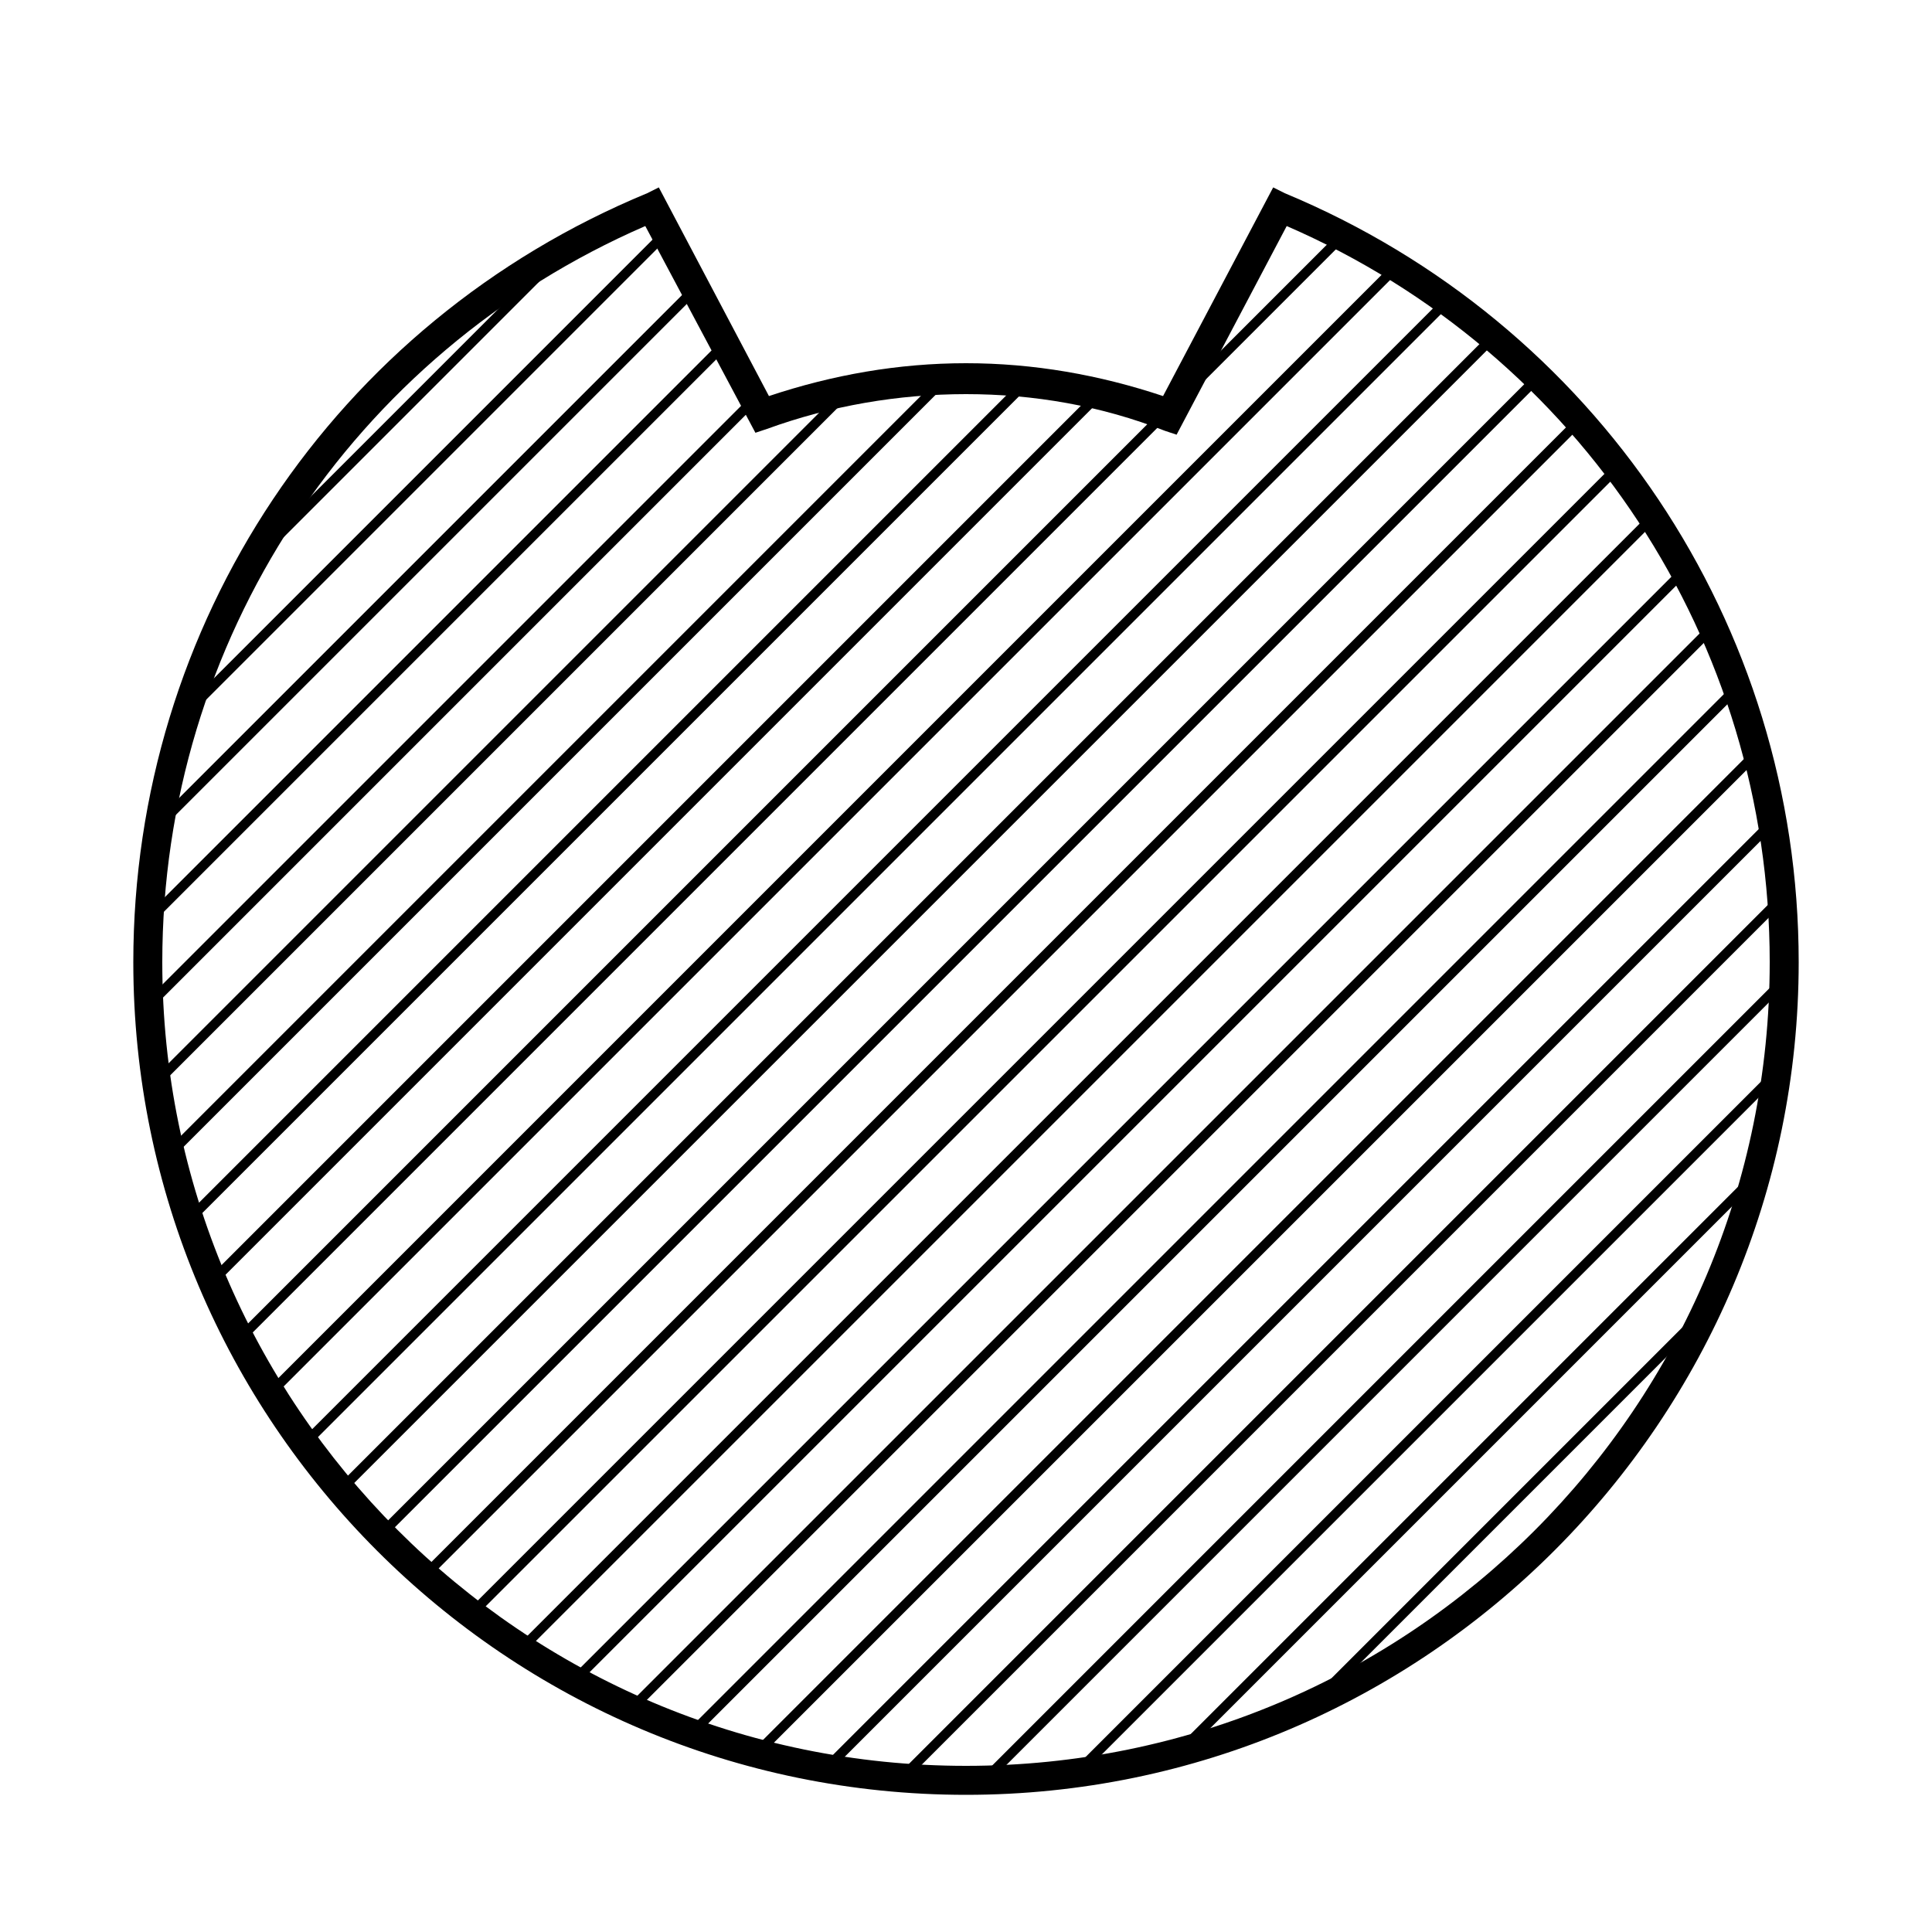
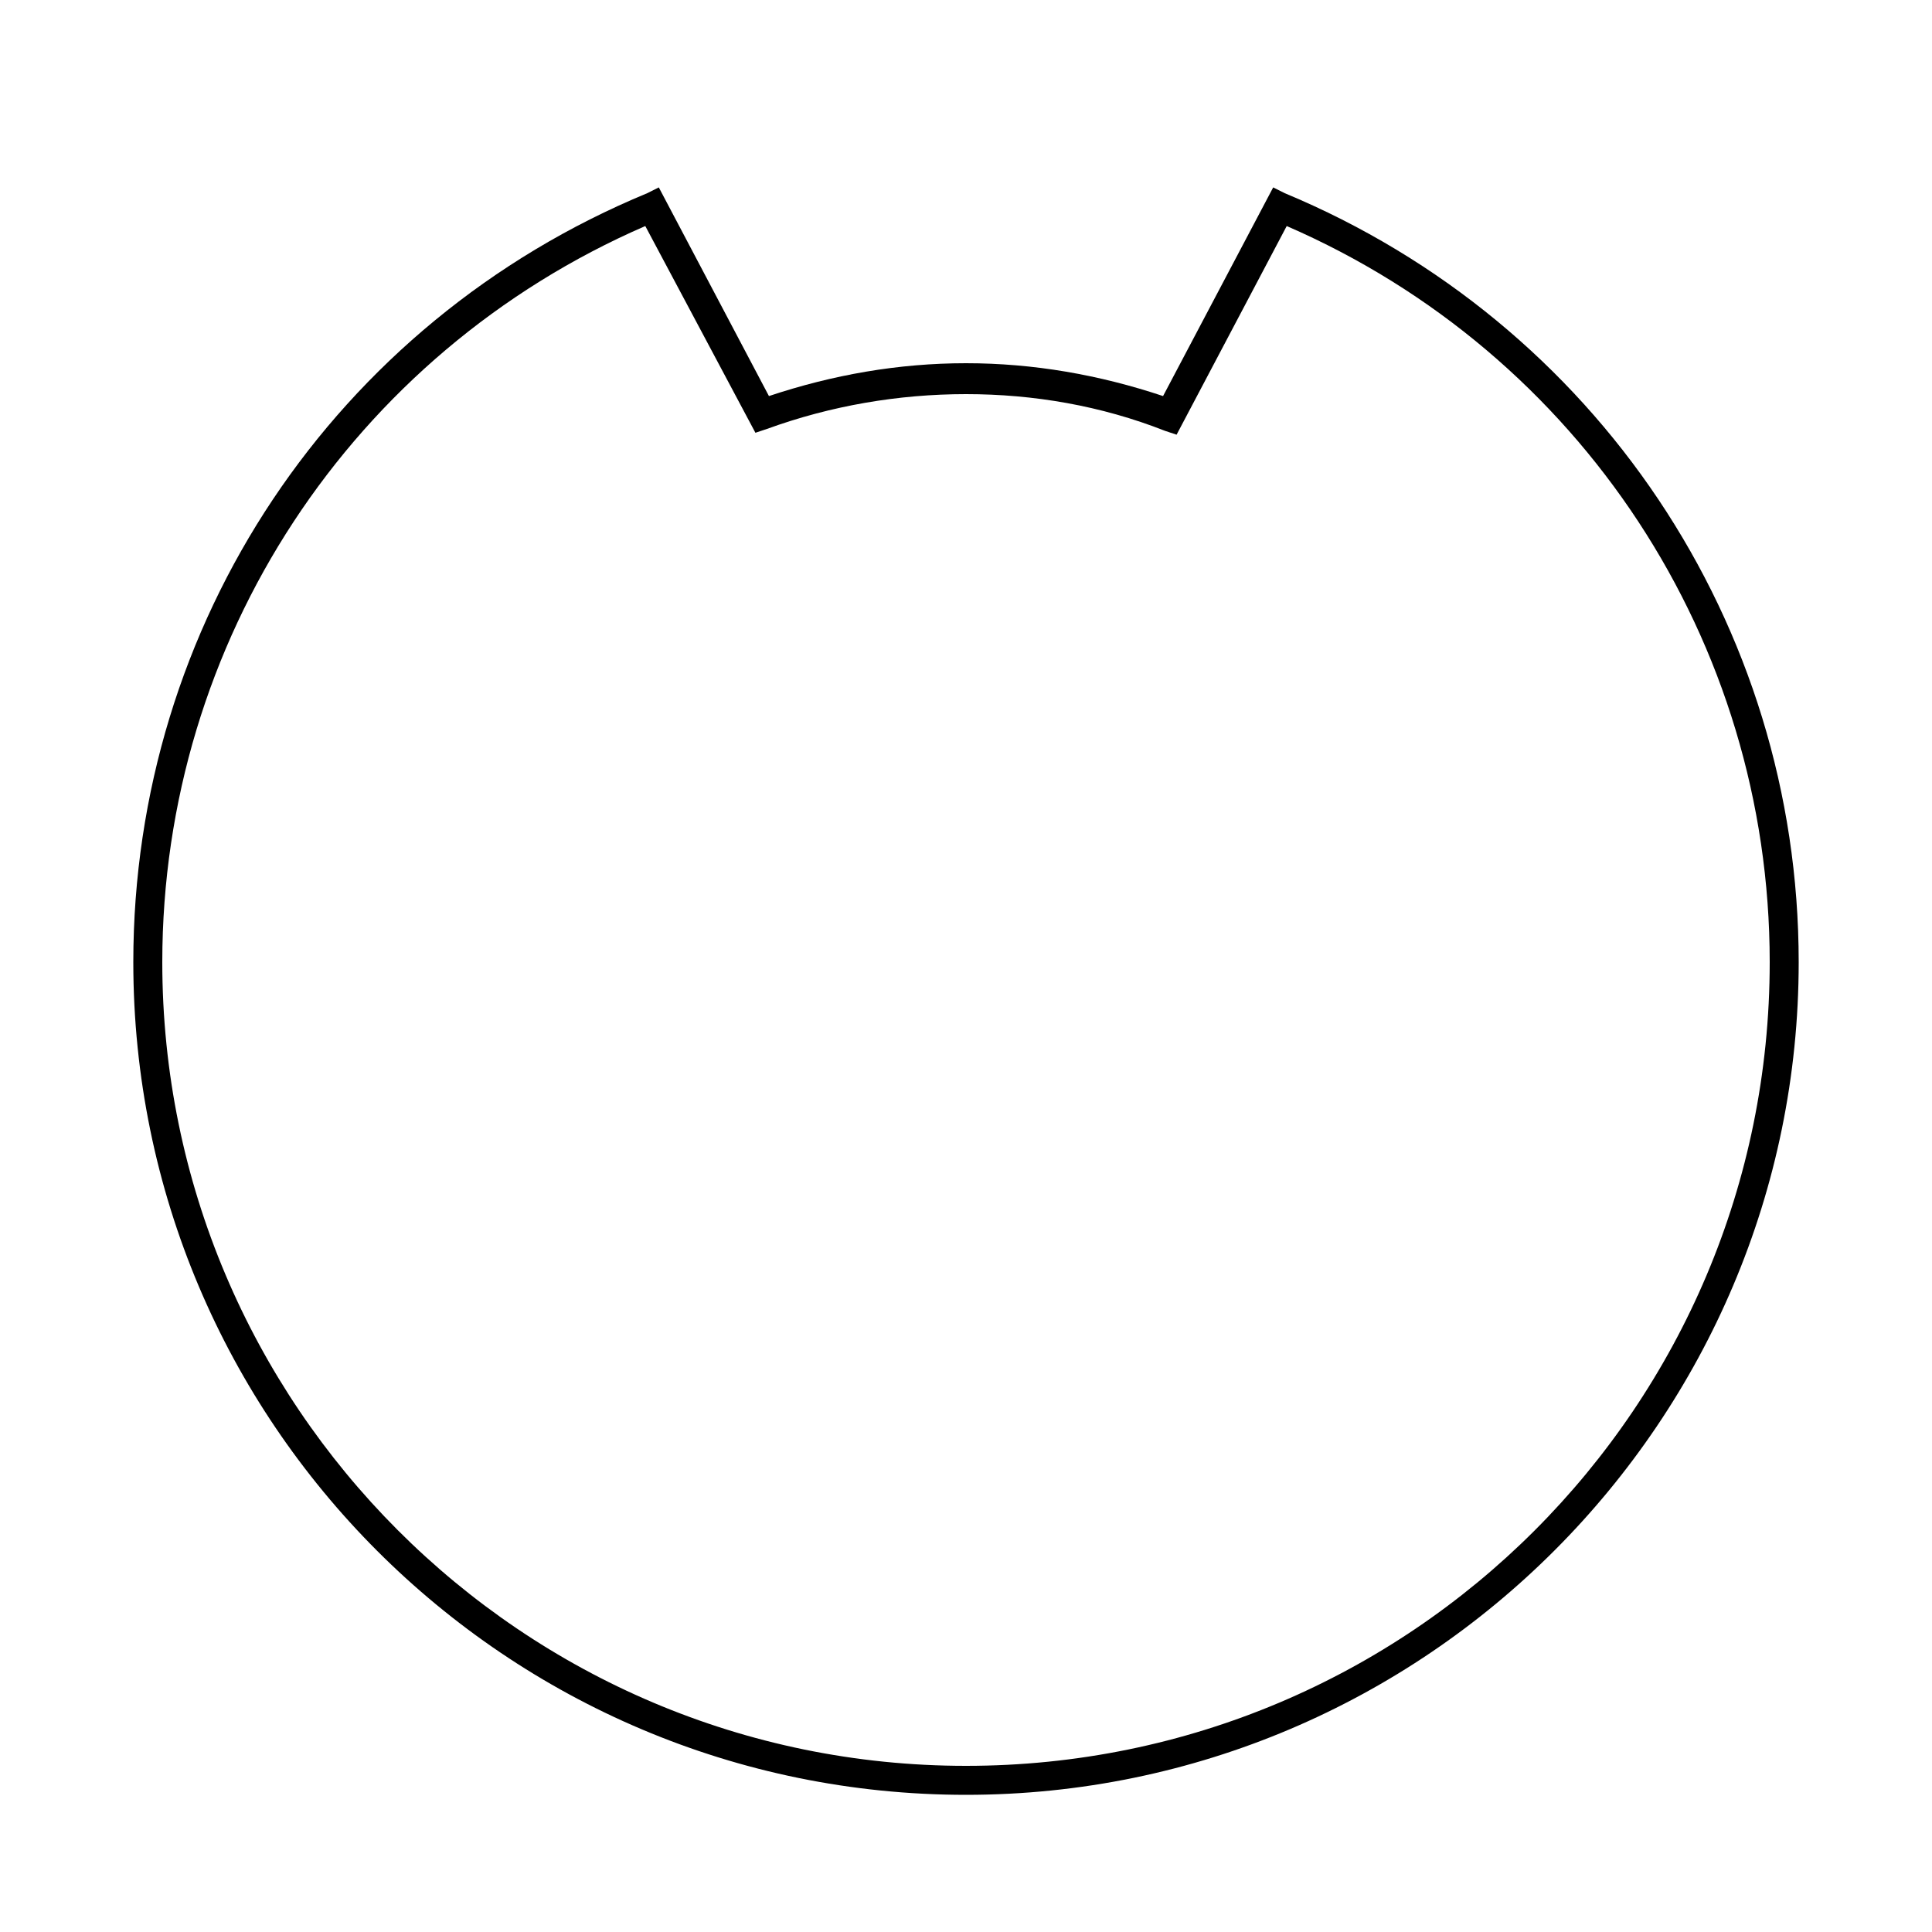
- <svg xmlns="http://www.w3.org/2000/svg" xmlns:xlink="http://www.w3.org/1999/xlink" version="1.1" id="Layer_1" x="0px" y="0px" viewBox="0 0 100 100" style="enable-background:new 0 0 100 100;" xml:space="preserve">
-   <style type="text/css">
- 	.st0{clip-path:url(#SVGID_2_);}
- 	.st1{fill:none;stroke:#000000;stroke-width:4;stroke-miterlimit:10;}
- </style>
+ <svg xmlns="http://www.w3.org/2000/svg" version="1.1" id="Layer_1" x="0px" y="0px" viewBox="0 0 100 100" style="enable-background:new 0 0 100 100;" xml:space="preserve">
  <g>
-     <g>
-       <g>
-         <defs>
-           <path id="SVGID_1_" d="M66.2,10.6l-5.7,10.8c-3.3-1.2-6.8-1.9-10.5-1.9s-7.2,0.7-10.5,1.9l-5.7-10.8C18.5,16.9,7.7,32,7.7,49.7      C7.7,73,26.6,92,50,92S92.3,73,92.3,49.7C92.3,32,81.5,16.9,66.2,10.6z" />
-         </defs>
-         <clipPath id="SVGID_2_">
-           <use xlink:href="#SVGID_1_" style="overflow:visible;" />
-         </clipPath>
-         <g class="st0">
-           <g>
-             <rect x="-35.5" y="15" transform="matrix(0.7071 -0.7071 0.7071 0.7071 -6.7085 14.234)" width="98.6" height="0.5" />
-           </g>
-           <g>
-             <rect x="-33.3" y="17.2" transform="matrix(0.7071 -0.7071 0.7071 0.7071 -7.6167 16.4261)" width="98.6" height="0.5" />
-           </g>
-           <g>
-             <rect x="-31.1" y="19.3" transform="matrix(0.7071 -0.7071 0.7071 0.7071 -8.5247 18.6185)" width="98.6" height="0.5" />
-           </g>
-           <g>
-             <rect x="-28.9" y="21.5" transform="matrix(0.7071 -0.7071 0.7071 0.7071 -9.4326 20.8109)" width="98.6" height="0.5" />
-           </g>
-           <g>
-             <rect x="-26.7" y="23.7" transform="matrix(0.7071 -0.7071 0.7071 0.7071 -10.3409 23.0031)" width="98.6" height="0.5" />
-           </g>
-           <g>
-             <rect x="-24.5" y="25.9" transform="matrix(0.7071 -0.7071 0.7071 0.7071 -11.249 25.1953)" width="98.6" height="0.5" />
-           </g>
-           <g>
-             <rect x="-22.3" y="28.1" transform="matrix(0.7071 -0.7071 0.7071 0.7071 -12.1571 27.3875)" width="98.6" height="0.5" />
-           </g>
-           <g>
-             <rect x="-20.1" y="30.3" transform="matrix(0.7071 -0.7071 0.7071 0.7071 -13.065 29.5798)" width="98.6" height="0.5" />
-           </g>
-           <g>
-             <rect x="-17.9" y="32.5" transform="matrix(0.7071 -0.7071 0.7071 0.7071 -13.9732 31.7723)" width="98.6" height="0.5" />
-           </g>
-           <g>
-             <rect x="-15.7" y="34.7" transform="matrix(0.7071 -0.7071 0.7071 0.7071 -14.8813 33.9644)" width="98.6" height="0.5" />
-           </g>
-           <g>
-             <rect x="-13.5" y="36.9" transform="matrix(0.7071 -0.7071 0.7071 0.7071 -15.7894 36.1566)" width="98.6" height="0.5" />
-           </g>
-           <g>
-             <rect x="-11.4" y="39.1" transform="matrix(0.7071 -0.7071 0.7071 0.7071 -16.6973 38.349)" width="98.6" height="0.5" />
-           </g>
-           <g>
-             <rect x="-9.2" y="41.3" transform="matrix(0.7071 -0.7071 0.7071 0.7071 -17.6055 40.5414)" width="98.6" height="0.5" />
-           </g>
-           <g>
-             <rect x="-7" y="43.5" transform="matrix(0.7071 -0.7071 0.7071 0.7071 -18.5135 42.7336)" width="98.6" height="0.5" />
-           </g>
-           <g>
-             <rect x="-4.8" y="45.7" transform="matrix(0.7071 -0.7071 0.7071 0.7071 -19.4216 44.9257)" width="98.6" height="0.5" />
-           </g>
-           <g>
-             <rect x="-2.6" y="47.8" transform="matrix(0.7071 -0.7071 0.7071 0.7071 -20.3296 47.1181)" width="98.6" height="0.5" />
-           </g>
-           <g>
-             <rect x="-0.4" y="50" transform="matrix(0.7071 -0.7071 0.7071 0.7071 -21.2376 49.3104)" width="98.6" height="0.5" />
-           </g>
-           <g>
-             <rect x="1.8" y="52.2" transform="matrix(0.7071 -0.7071 0.7071 0.7071 -22.1458 51.5027)" width="98.6" height="0.5" />
-           </g>
-           <g>
-             <rect x="4" y="54.4" transform="matrix(0.7071 -0.7071 0.7071 0.7071 -23.0539 53.6949)" width="98.6" height="0.5" />
-           </g>
-           <g>
-             <rect x="6.2" y="56.6" transform="matrix(0.7071 -0.7071 0.7071 0.7071 -23.962 55.8871)" width="98.6" height="0.5" />
-           </g>
-           <g>
-             <rect x="8.4" y="58.8" transform="matrix(0.7071 -0.7071 0.7071 0.7071 -24.8699 58.0794)" width="98.6" height="0.5" />
-           </g>
-           <g>
-             <rect x="10.6" y="61" transform="matrix(0.7071 -0.7071 0.7071 0.7071 -25.7781 60.2718)" width="98.6" height="0.5" />
-           </g>
-           <g>
-             <rect x="12.8" y="63.2" transform="matrix(0.7071 -0.7071 0.7071 0.7071 -26.6862 62.464)" width="98.6" height="0.5" />
-           </g>
-           <g>
-             <rect x="15" y="65.4" transform="matrix(0.7071 -0.7071 0.7071 0.7071 -27.5943 64.6562)" width="98.6" height="0.5" />
-           </g>
-           <g>
-             <rect x="17.1" y="67.6" transform="matrix(0.7071 -0.7071 0.7071 0.7071 -28.5022 66.8485)" width="98.6" height="0.5" />
-           </g>
-           <g>
-             <rect x="19.3" y="69.8" transform="matrix(0.7071 -0.7071 0.7071 0.7071 -29.4104 69.041)" width="98.6" height="0.5" />
-           </g>
-           <g>
-             <rect x="21.5" y="72" transform="matrix(0.7071 -0.7071 0.7071 0.7071 -30.3185 71.2331)" width="98.6" height="0.5" />
-           </g>
-           <g>
-             <rect x="23.7" y="74.2" transform="matrix(0.7071 -0.7071 0.7071 0.7071 -31.2265 73.4253)" width="98.6" height="0.5" />
-           </g>
-           <g>
-             <rect x="25.9" y="76.3" transform="matrix(0.7071 -0.7071 0.7071 0.7071 -32.1345 75.6177)" width="98.6" height="0.5" />
-           </g>
-           <g>
-             <rect x="28.1" y="78.5" transform="matrix(0.7071 -0.7071 0.7071 0.7071 -33.0425 77.81)" width="98.6" height="0.5" />
-           </g>
-           <g>
-             <rect x="30.3" y="80.7" transform="matrix(0.7071 -0.7071 0.7071 0.7071 -33.9507 80.0023)" width="98.6" height="0.5" />
-           </g>
-           <g>
-             <rect x="32.5" y="82.9" transform="matrix(0.7071 -0.7071 0.7071 0.7071 -34.8588 82.1944)" width="98.6" height="0.5" />
-           </g>
-           <g>
-             <rect x="34.7" y="85.1" transform="matrix(0.7071 -0.7071 0.7071 0.7071 -35.7668 84.3868)" width="98.6" height="0.5" />
-           </g>
-           <g>
-             <rect x="36.9" y="87.3" transform="matrix(0.7071 -0.7071 0.7071 0.7071 -36.6749 86.579)" width="98.6" height="0.5" />
-           </g>
-         </g>
-       </g>
-     </g>
-     <g>
-       <path d="M50,92.9c-23.8,0-43.1-19.3-43.1-43.1c0-17.5,10.4-33.1,26.6-39.8l0.6-0.3l5.7,10.8c3.3-1.1,6.7-1.7,10.2-1.7    c3.5,0,6.9,0.6,10.2,1.7l5.7-10.8l0.6,0.3c16.1,6.7,26.6,22.3,26.6,39.8C93.1,73.5,73.8,92.9,50,92.9z M33.4,11.7    c-15.2,6.6-25,21.5-25,38.1c0,22.9,18.6,41.6,41.6,41.6s41.6-18.6,41.6-41.6c0-16.6-9.8-31.5-25-38.1l-5.7,10.8l-0.6-0.2    C57,21,53.5,20.4,50,20.4c-3.5,0-7,0.6-10.3,1.8l-0.6,0.2L33.4,11.7z" />
-     </g>
-     <path class="st1" d="M50,49.8" />
-     <path class="st1" d="M50,49.8" />
+     <path d="M50,92.9c-23.8,0-43.1-19.3-43.1-43.1c0-17.5,10.4-33.1,26.6-39.8l0.6-0.3l5.7,10.8c3.3-1.1,6.7-1.7,10.2-1.7   s6.9,0.6,10.2,1.7l5.7-10.8l0.6,0.3c16.1,6.7,26.6,22.3,26.6,39.8C93.1,73.5,73.8,92.9,50,92.9z M33.4,11.7   c-15.2,6.6-25,21.5-25,38.1c0,22.9,18.6,41.6,41.6,41.6s41.6-18.6,41.6-41.6c0-16.6-9.8-31.5-25-38.1l-5.7,10.8l-0.6-0.2   C57,21,53.5,20.4,50,20.4c-3.5,0-7,0.6-10.3,1.8l-0.6,0.2L33.4,11.7z" />
  </g>
</svg>
